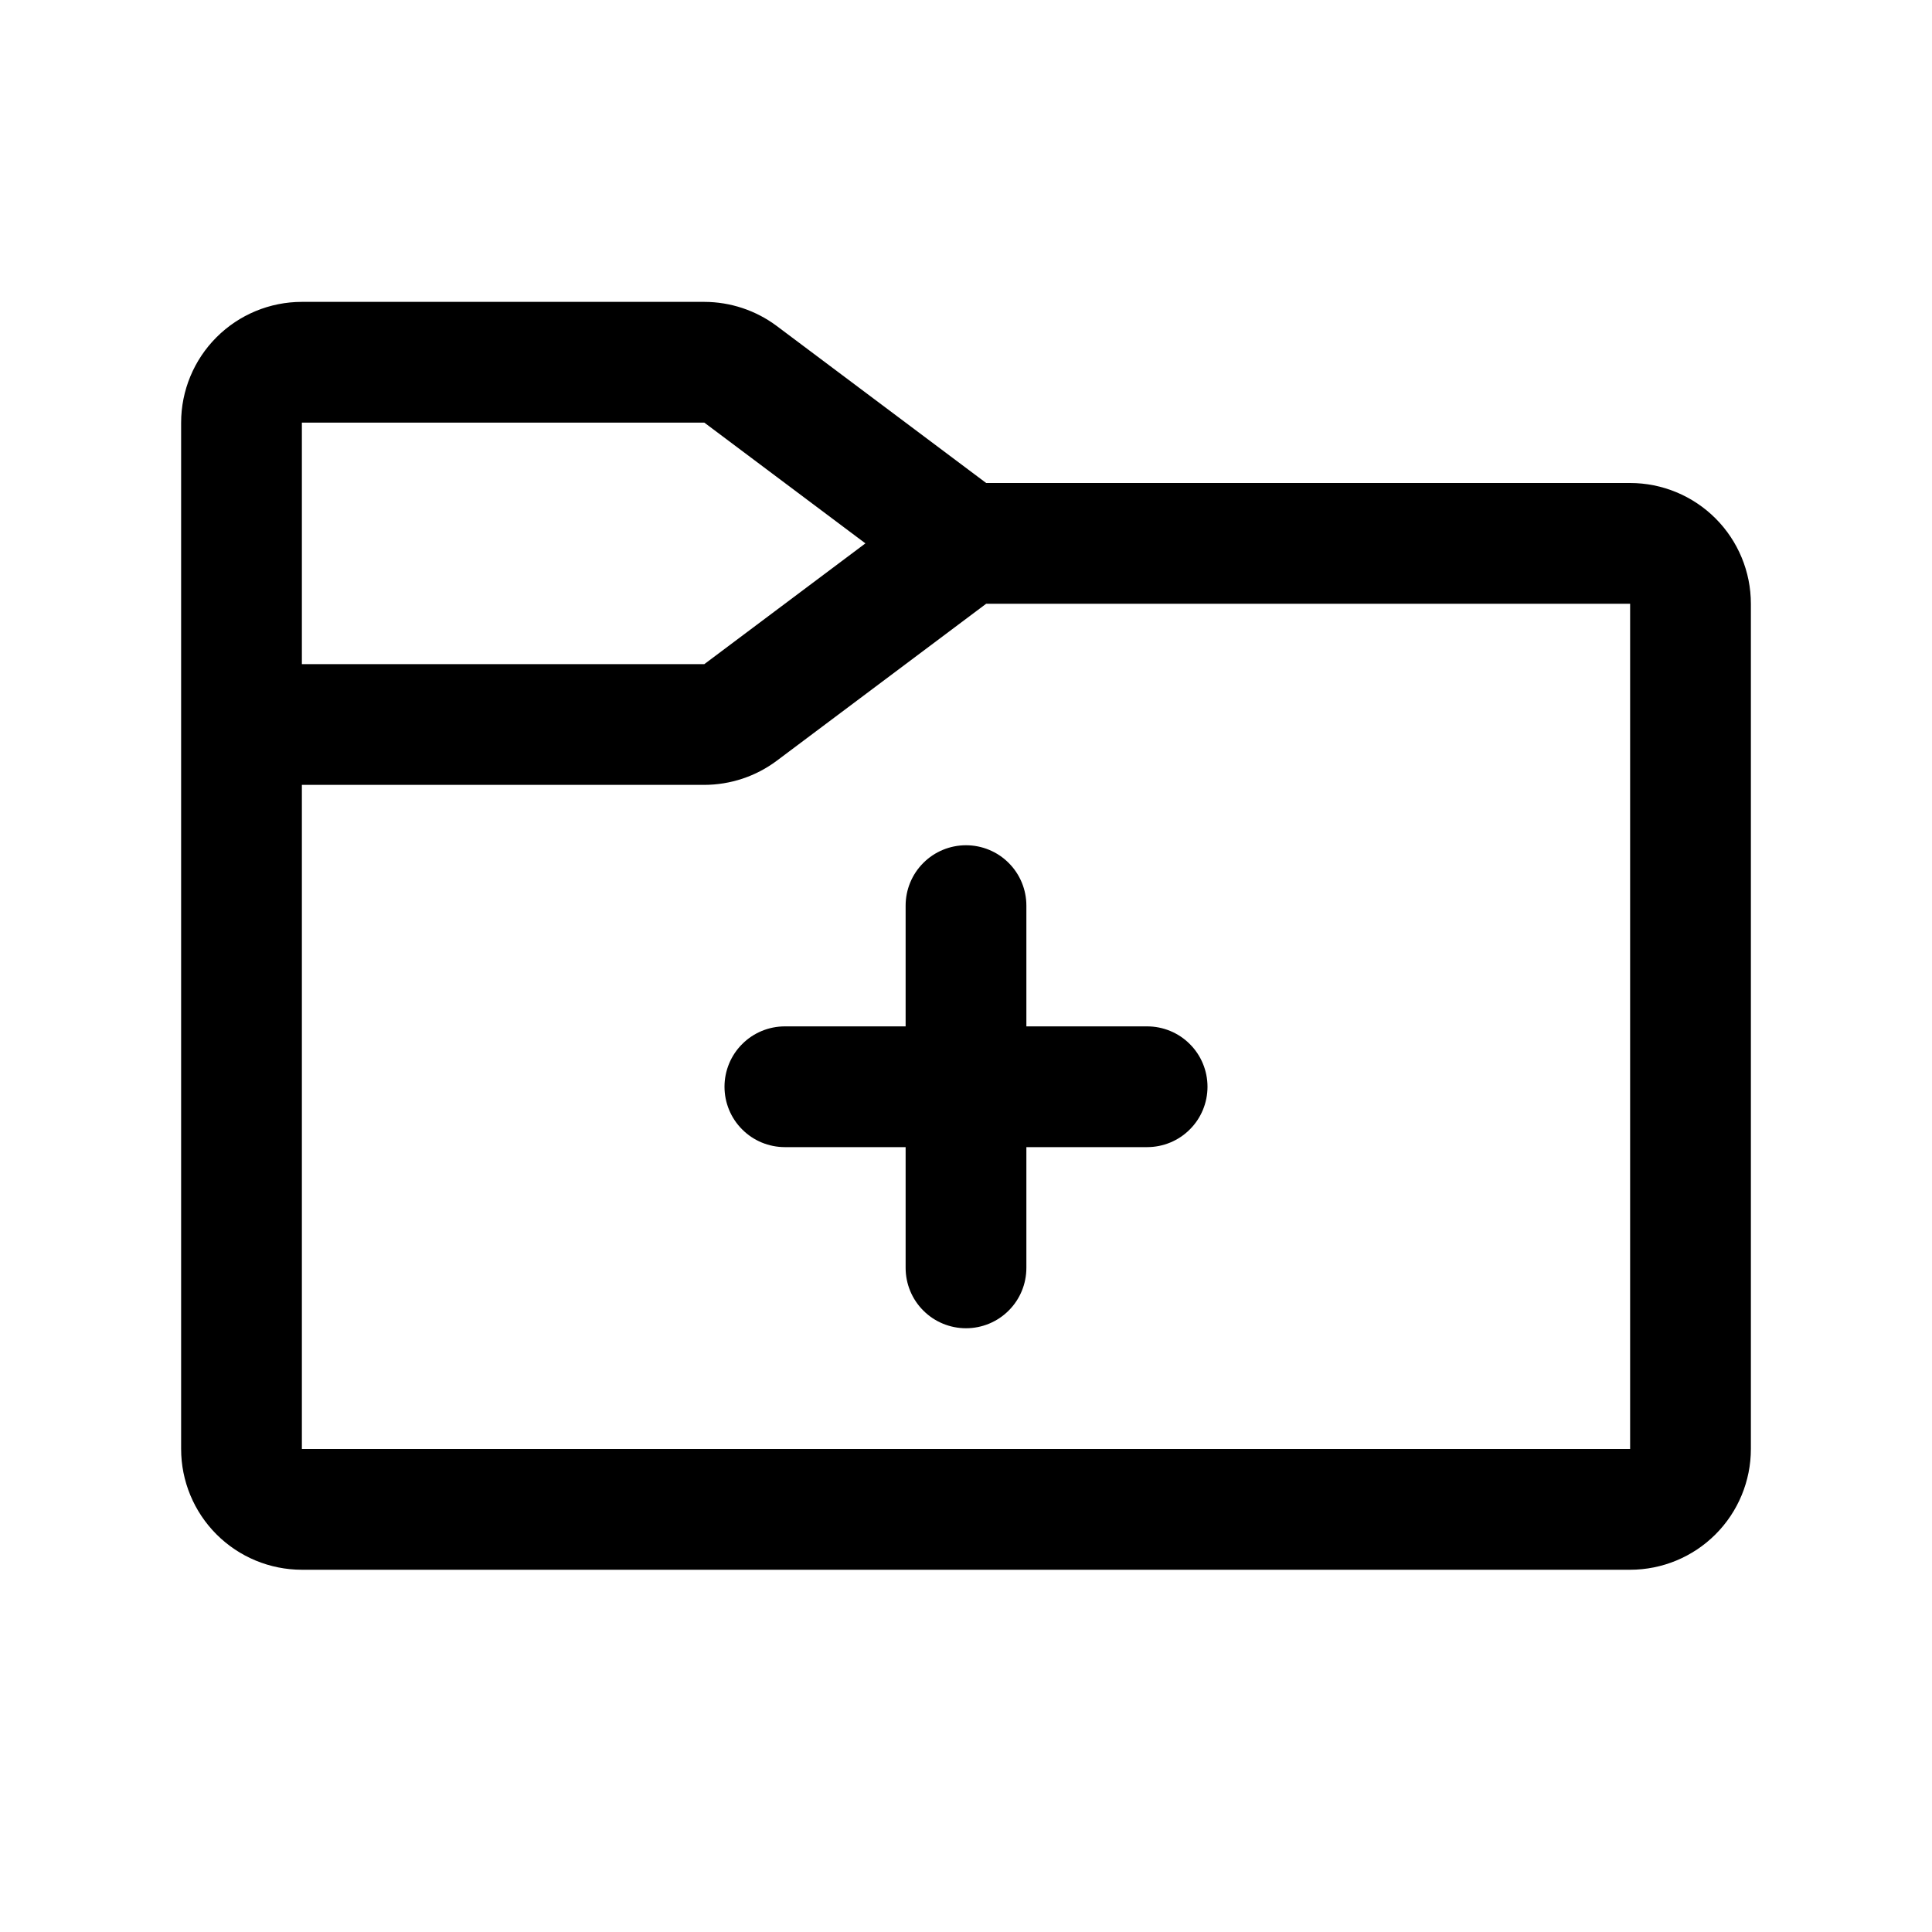
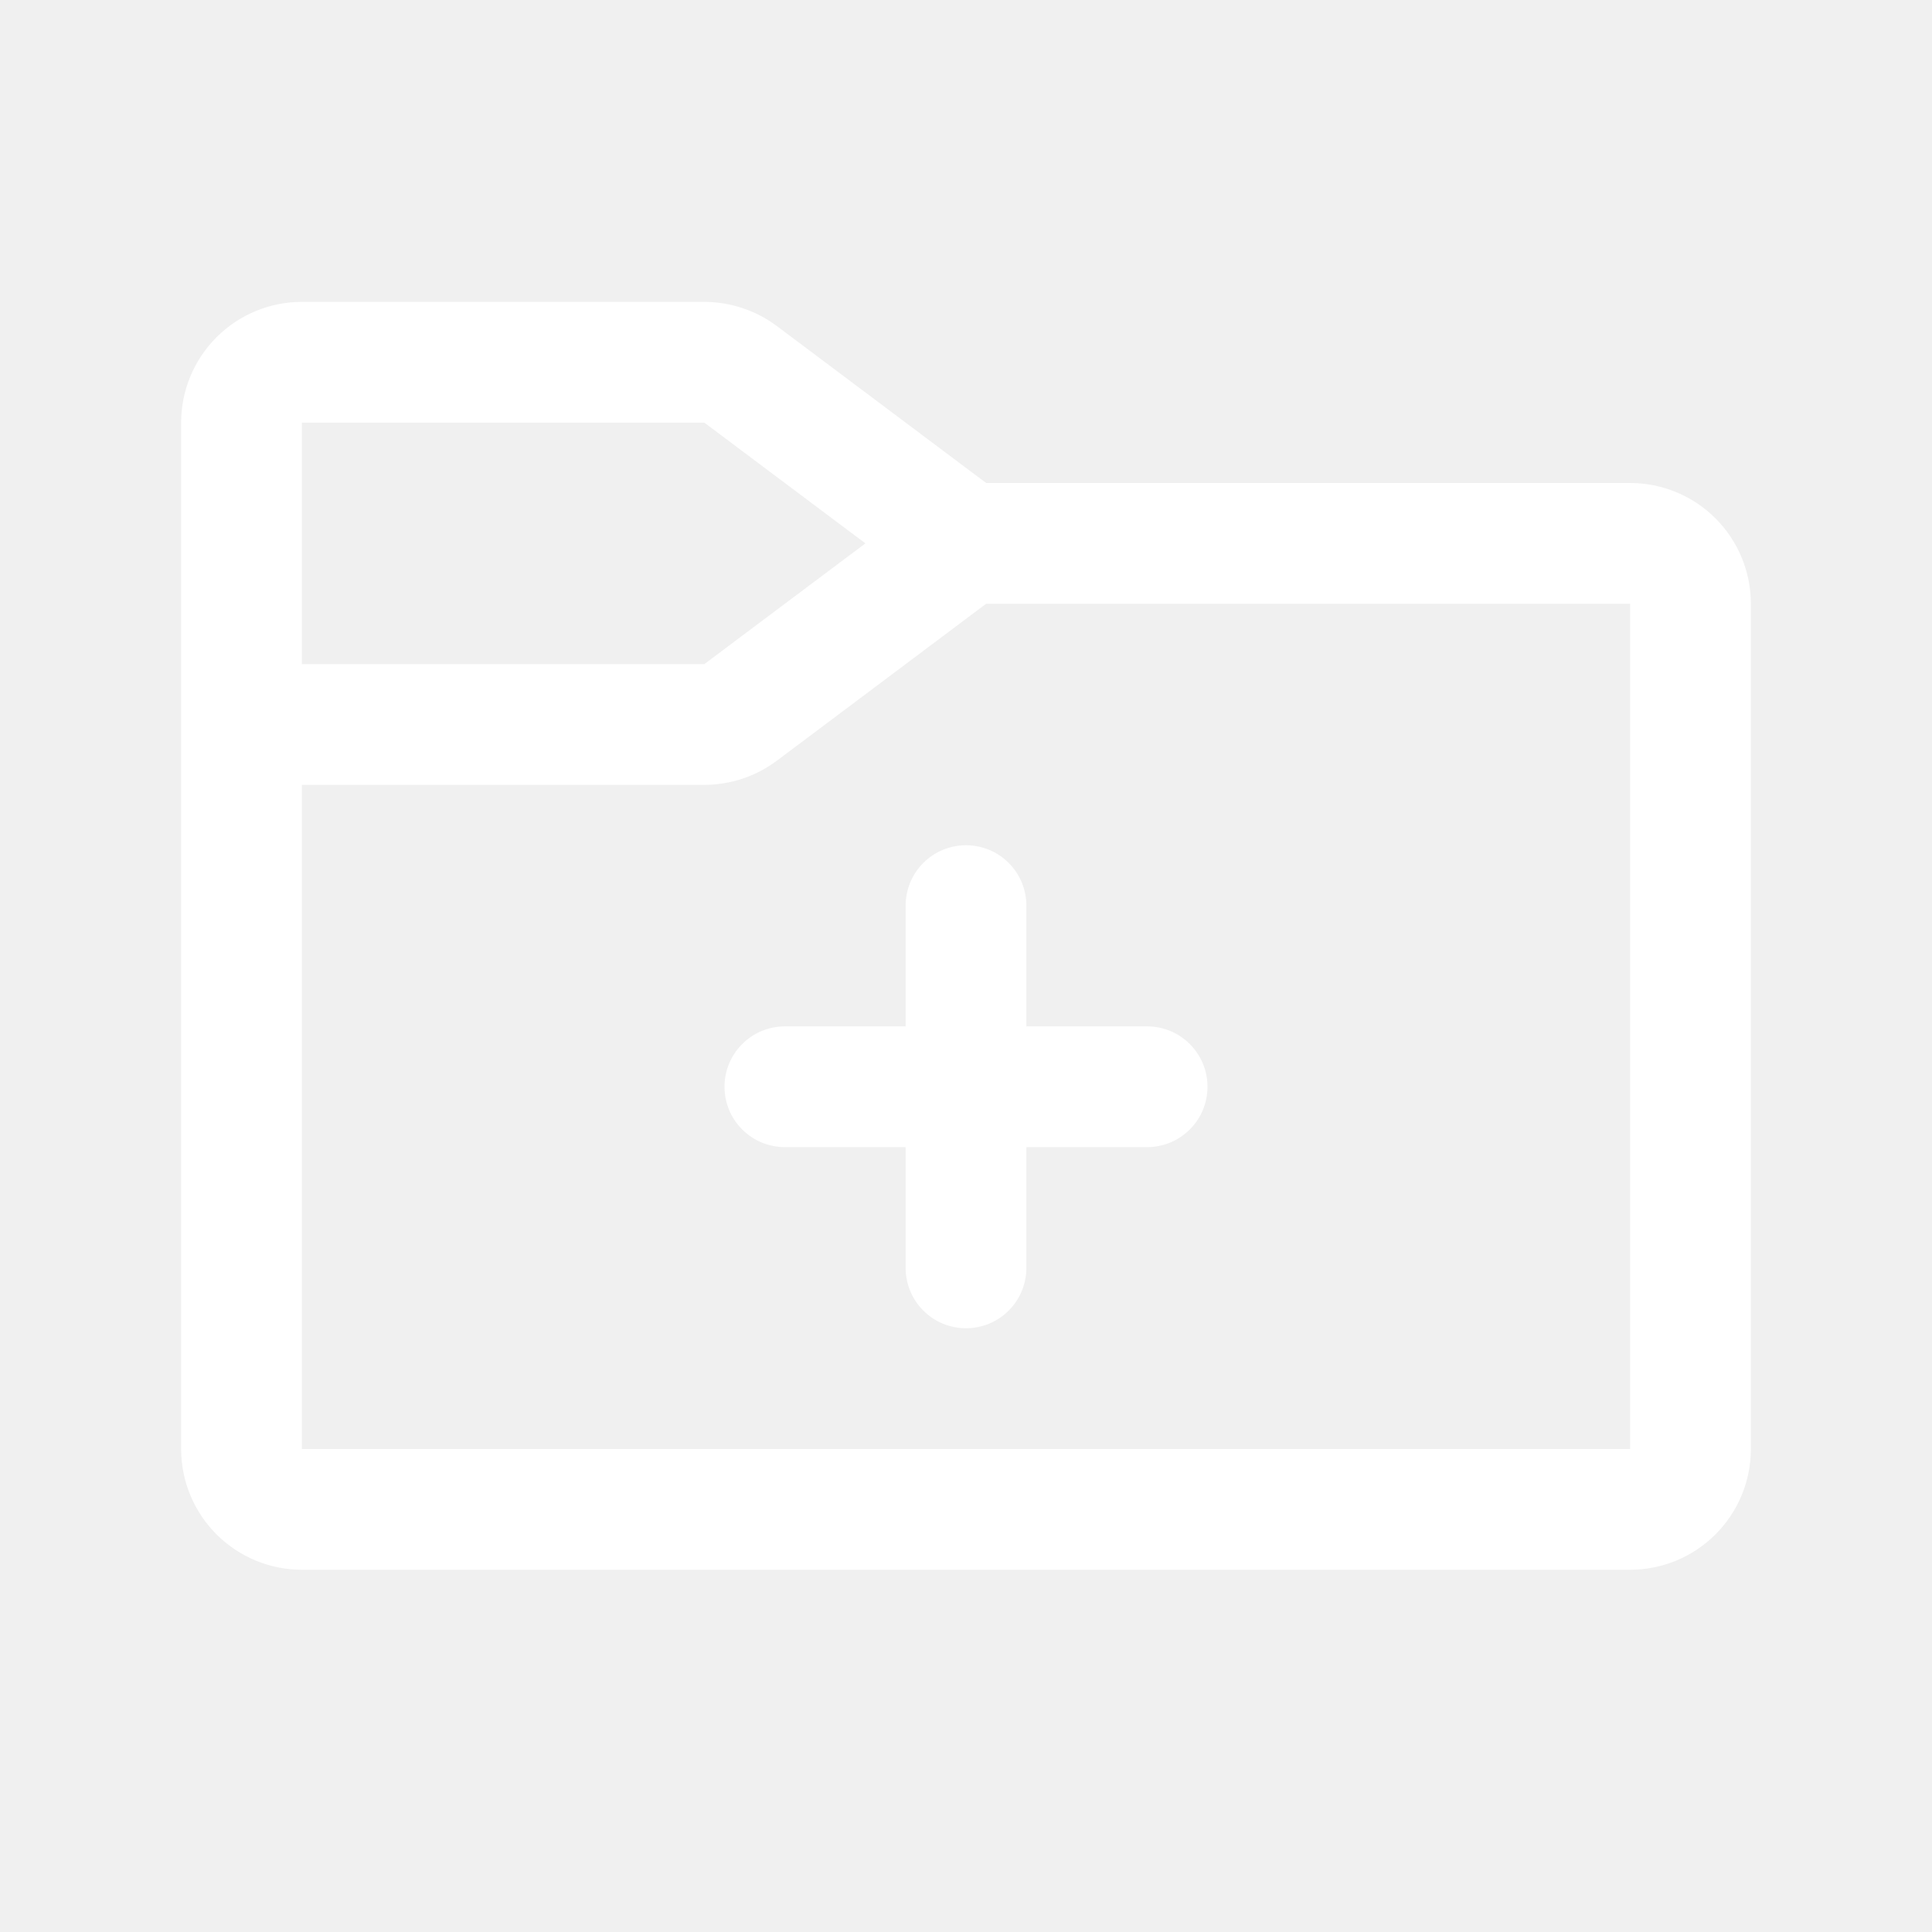
<svg xmlns="http://www.w3.org/2000/svg" width="32" height="32" viewBox="0 0 32 32" fill="none">
-   <rect width="32" height="32" fill="white" />
-   <path d="M16 14C16.265 14 16.52 14.105 16.707 14.293C16.895 14.48 17 14.735 17 15V17H19C19.265 17 19.52 17.105 19.707 17.293C19.895 17.48 20 17.735 20 18C20 18.265 19.895 18.52 19.707 18.707C19.52 18.895 19.265 19 19 19H17V21C17 21.265 16.895 21.52 16.707 21.707C16.52 21.895 16.265 22 16 22C15.735 22 15.48 21.895 15.293 21.707C15.105 21.52 15 21.265 15 21V19H13C12.735 19 12.48 18.895 12.293 18.707C12.105 18.52 12 18.265 12 18C12 17.735 12.105 17.48 12.293 17.293C12.48 17.105 12.735 17 13 17H15V15C15 14.735 15.105 14.48 15.293 14.293C15.48 14.105 15.735 14 16 14ZM29 10V24C29 24.53 28.789 25.039 28.414 25.414C28.039 25.789 27.53 26 27 26H5C4.47 26 3.961 25.789 3.586 25.414C3.211 25.039 3 24.53 3 24V7C3 6.47 3.211 5.961 3.586 5.586C3.961 5.211 4.47 5 5 5H11.666C12.099 5.001 12.52 5.141 12.866 5.4L16.334 8H27C27.53 8 28.039 8.211 28.414 8.586C28.789 8.961 29 9.47 29 10ZM5 11H11.666L14.334 9L11.666 7H5V11ZM27 10H16.334L12.866 12.6C12.52 12.859 12.099 12.999 11.666 13H5V24H27V10Z" fill="black" />
+   <rect width="32" height="32" fill="transparent" />
+   <path d="M16 14C16.265 14 16.52 14.105 16.707 14.293C16.895 14.48 17 14.735 17 15V17H19C19.265 17 19.52 17.105 19.707 17.293C19.895 17.48 20 17.735 20 18C20 18.265 19.895 18.52 19.707 18.707C19.52 18.895 19.265 19 19 19H17V21C17 21.265 16.895 21.52 16.707 21.707C16.52 21.895 16.265 22 16 22C15.735 22 15.48 21.895 15.293 21.707C15.105 21.52 15 21.265 15 21V19H13C12.735 19 12.48 18.895 12.293 18.707C12.105 18.52 12 18.265 12 18C12 17.735 12.105 17.48 12.293 17.293C12.48 17.105 12.735 17 13 17H15V15C15 14.735 15.105 14.48 15.293 14.293C15.48 14.105 15.735 14 16 14ZM29 10V24C29 24.53 28.789 25.039 28.414 25.414C28.039 25.789 27.53 26 27 26H5C4.47 26 3.961 25.789 3.586 25.414C3.211 25.039 3 24.53 3 24V7C3 6.47 3.211 5.961 3.586 5.586C3.961 5.211 4.47 5 5 5H11.666C12.099 5.001 12.52 5.141 12.866 5.4L16.334 8H27C27.53 8 28.039 8.211 28.414 8.586C28.789 8.961 29 9.47 29 10ZM5 11H11.666L14.334 9L11.666 7H5V11ZM27 10H16.334L12.866 12.6C12.52 12.859 12.099 12.999 11.666 13H5V24H27V10Z" fill="white" />
</svg>
